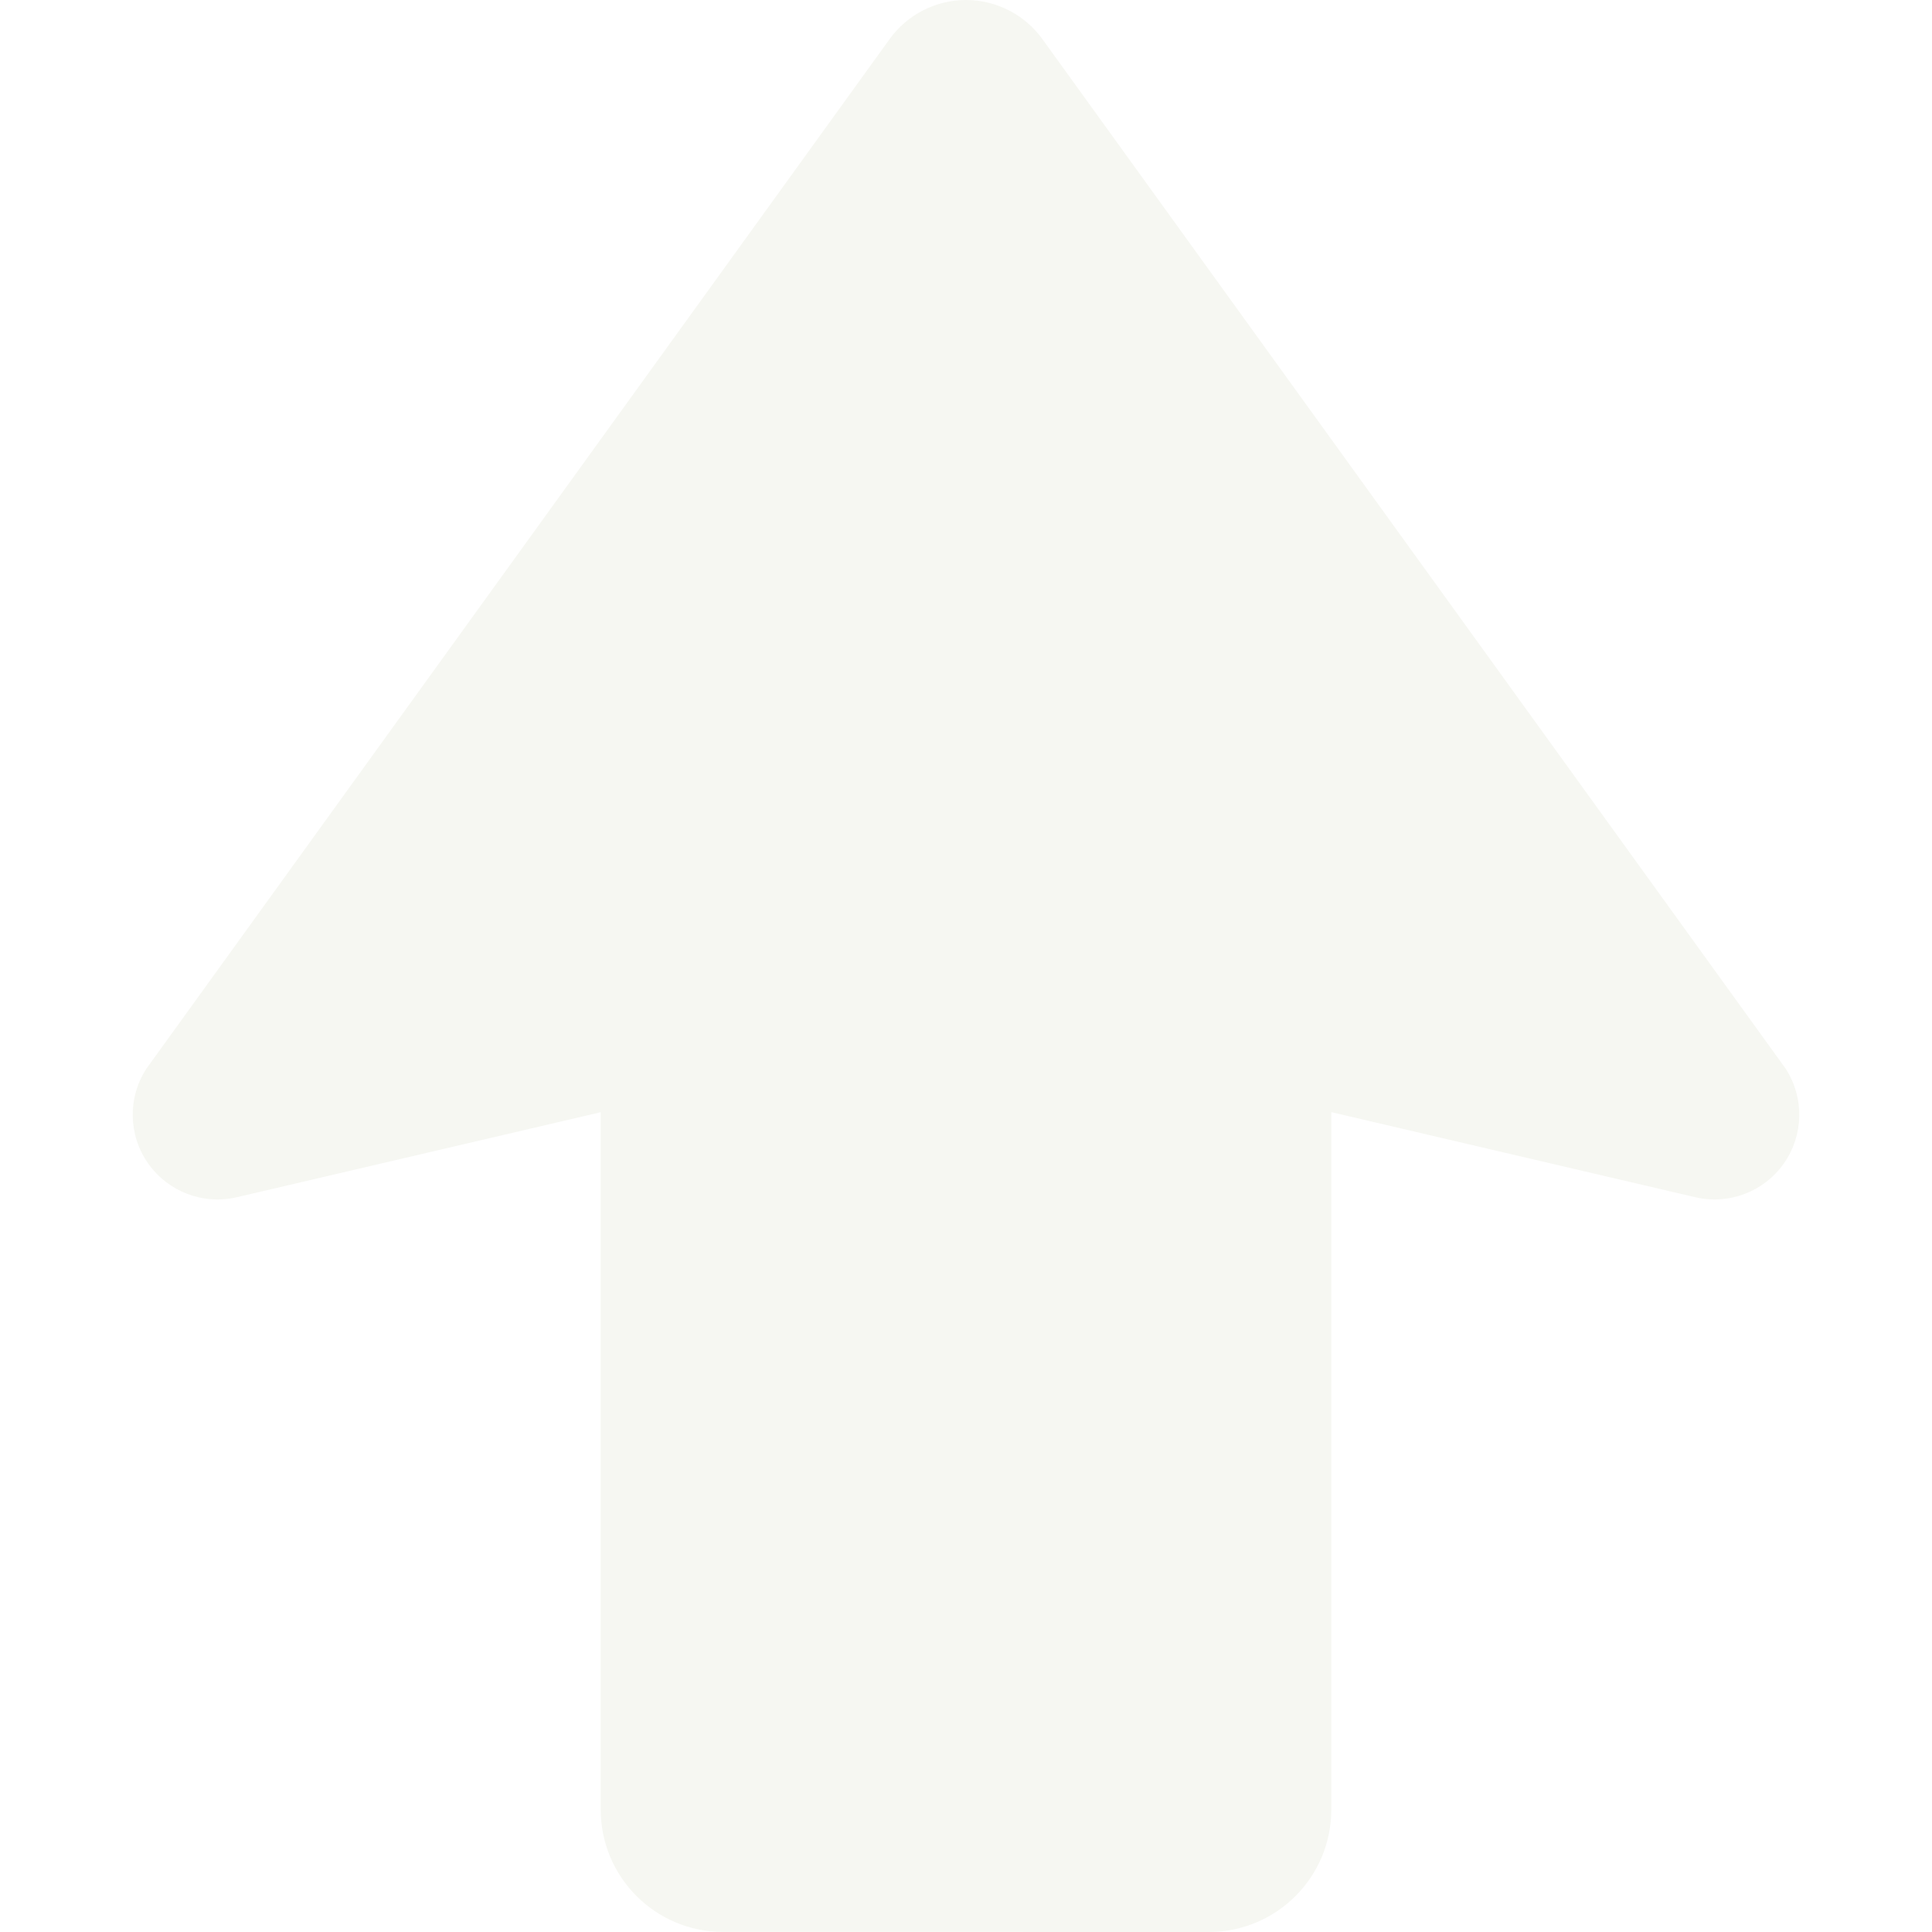
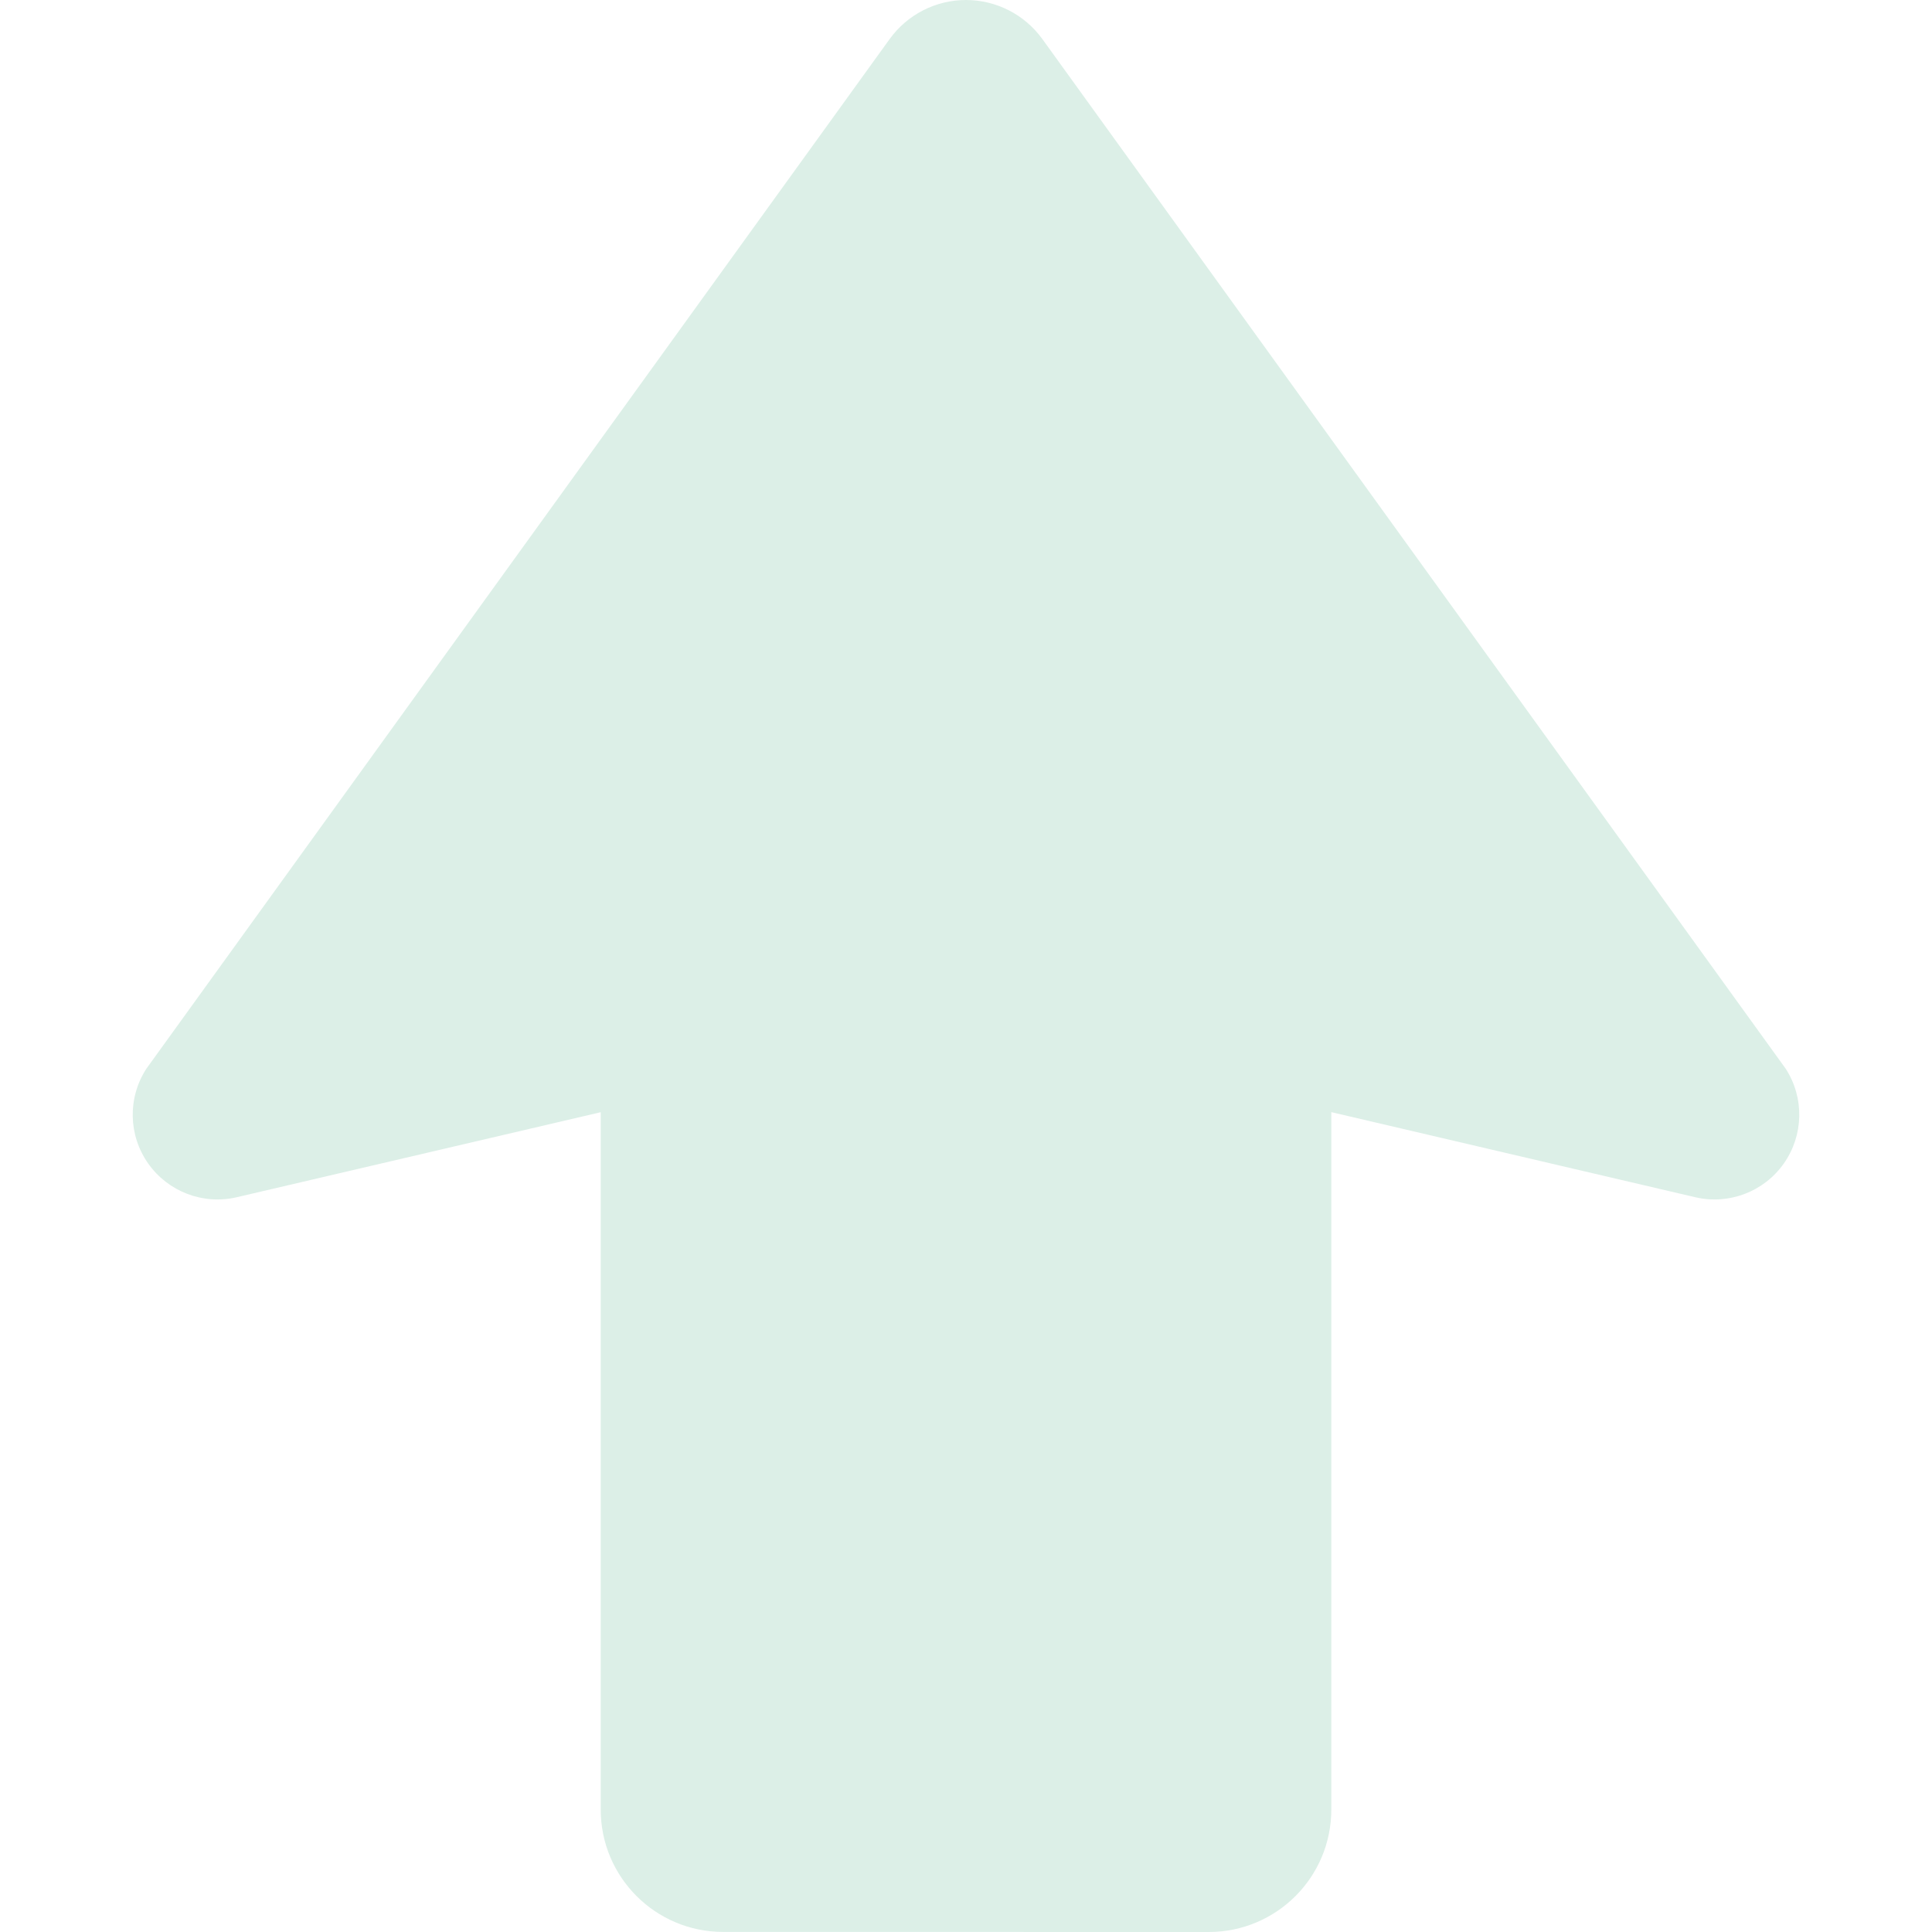
<svg xmlns="http://www.w3.org/2000/svg" version="1.1" id="_x32_" x="0px" y="0px" viewBox="0 0 512 512" style="width: 256px; height: 256px; opacity: 1;" xml:space="preserve">
  <style type="text/css">
- 	.st0{fill:#F6F7F2;}
+ 	.st0{fill:#DCEFE7;}
</style>
  <g>
-     <path class="st0" d="M473.236,283.232L276.228,10.34C271.535,3.855,264.009,0,255.996,0c-8.013,0-15.539,3.855-20.222,10.34   l-197,272.901c-4.975,7.692-4.78,17.622,0.497,25.1c5.277,7.478,14.546,11.022,23.464,8.938l96.465-22.53v184.81   c-0.01,17.896,14.517,32.422,32.43,32.422l128.74,0.02c17.924-0.02,32.44-14.546,32.44-32.45V294.73l96.455,22.548   c8.909,2.084,18.197-1.451,23.465-8.938C477.998,300.853,478.202,290.922,473.236,283.232z" style="fill: rgb(246, 247, 242);" />
+     <path class="st0" d="M473.236,283.232L276.228,10.34C271.535,3.855,264.009,0,255.996,0c-8.013,0-15.539,3.855-20.222,10.34   l-197,272.901c-4.975,7.692-4.78,17.622,0.497,25.1c5.277,7.478,14.546,11.022,23.464,8.938l96.465-22.53v184.81   c-0.01,17.896,14.517,32.422,32.43,32.422l128.74,0.02c17.924-0.02,32.44-14.546,32.44-32.45V294.73l96.455,22.548   c8.909,2.084,18.197-1.451,23.465-8.938C477.998,300.853,478.202,290.922,473.236,283.232z" style="fill: rgb(220, 239, 231);" />
  </g>
</svg>
